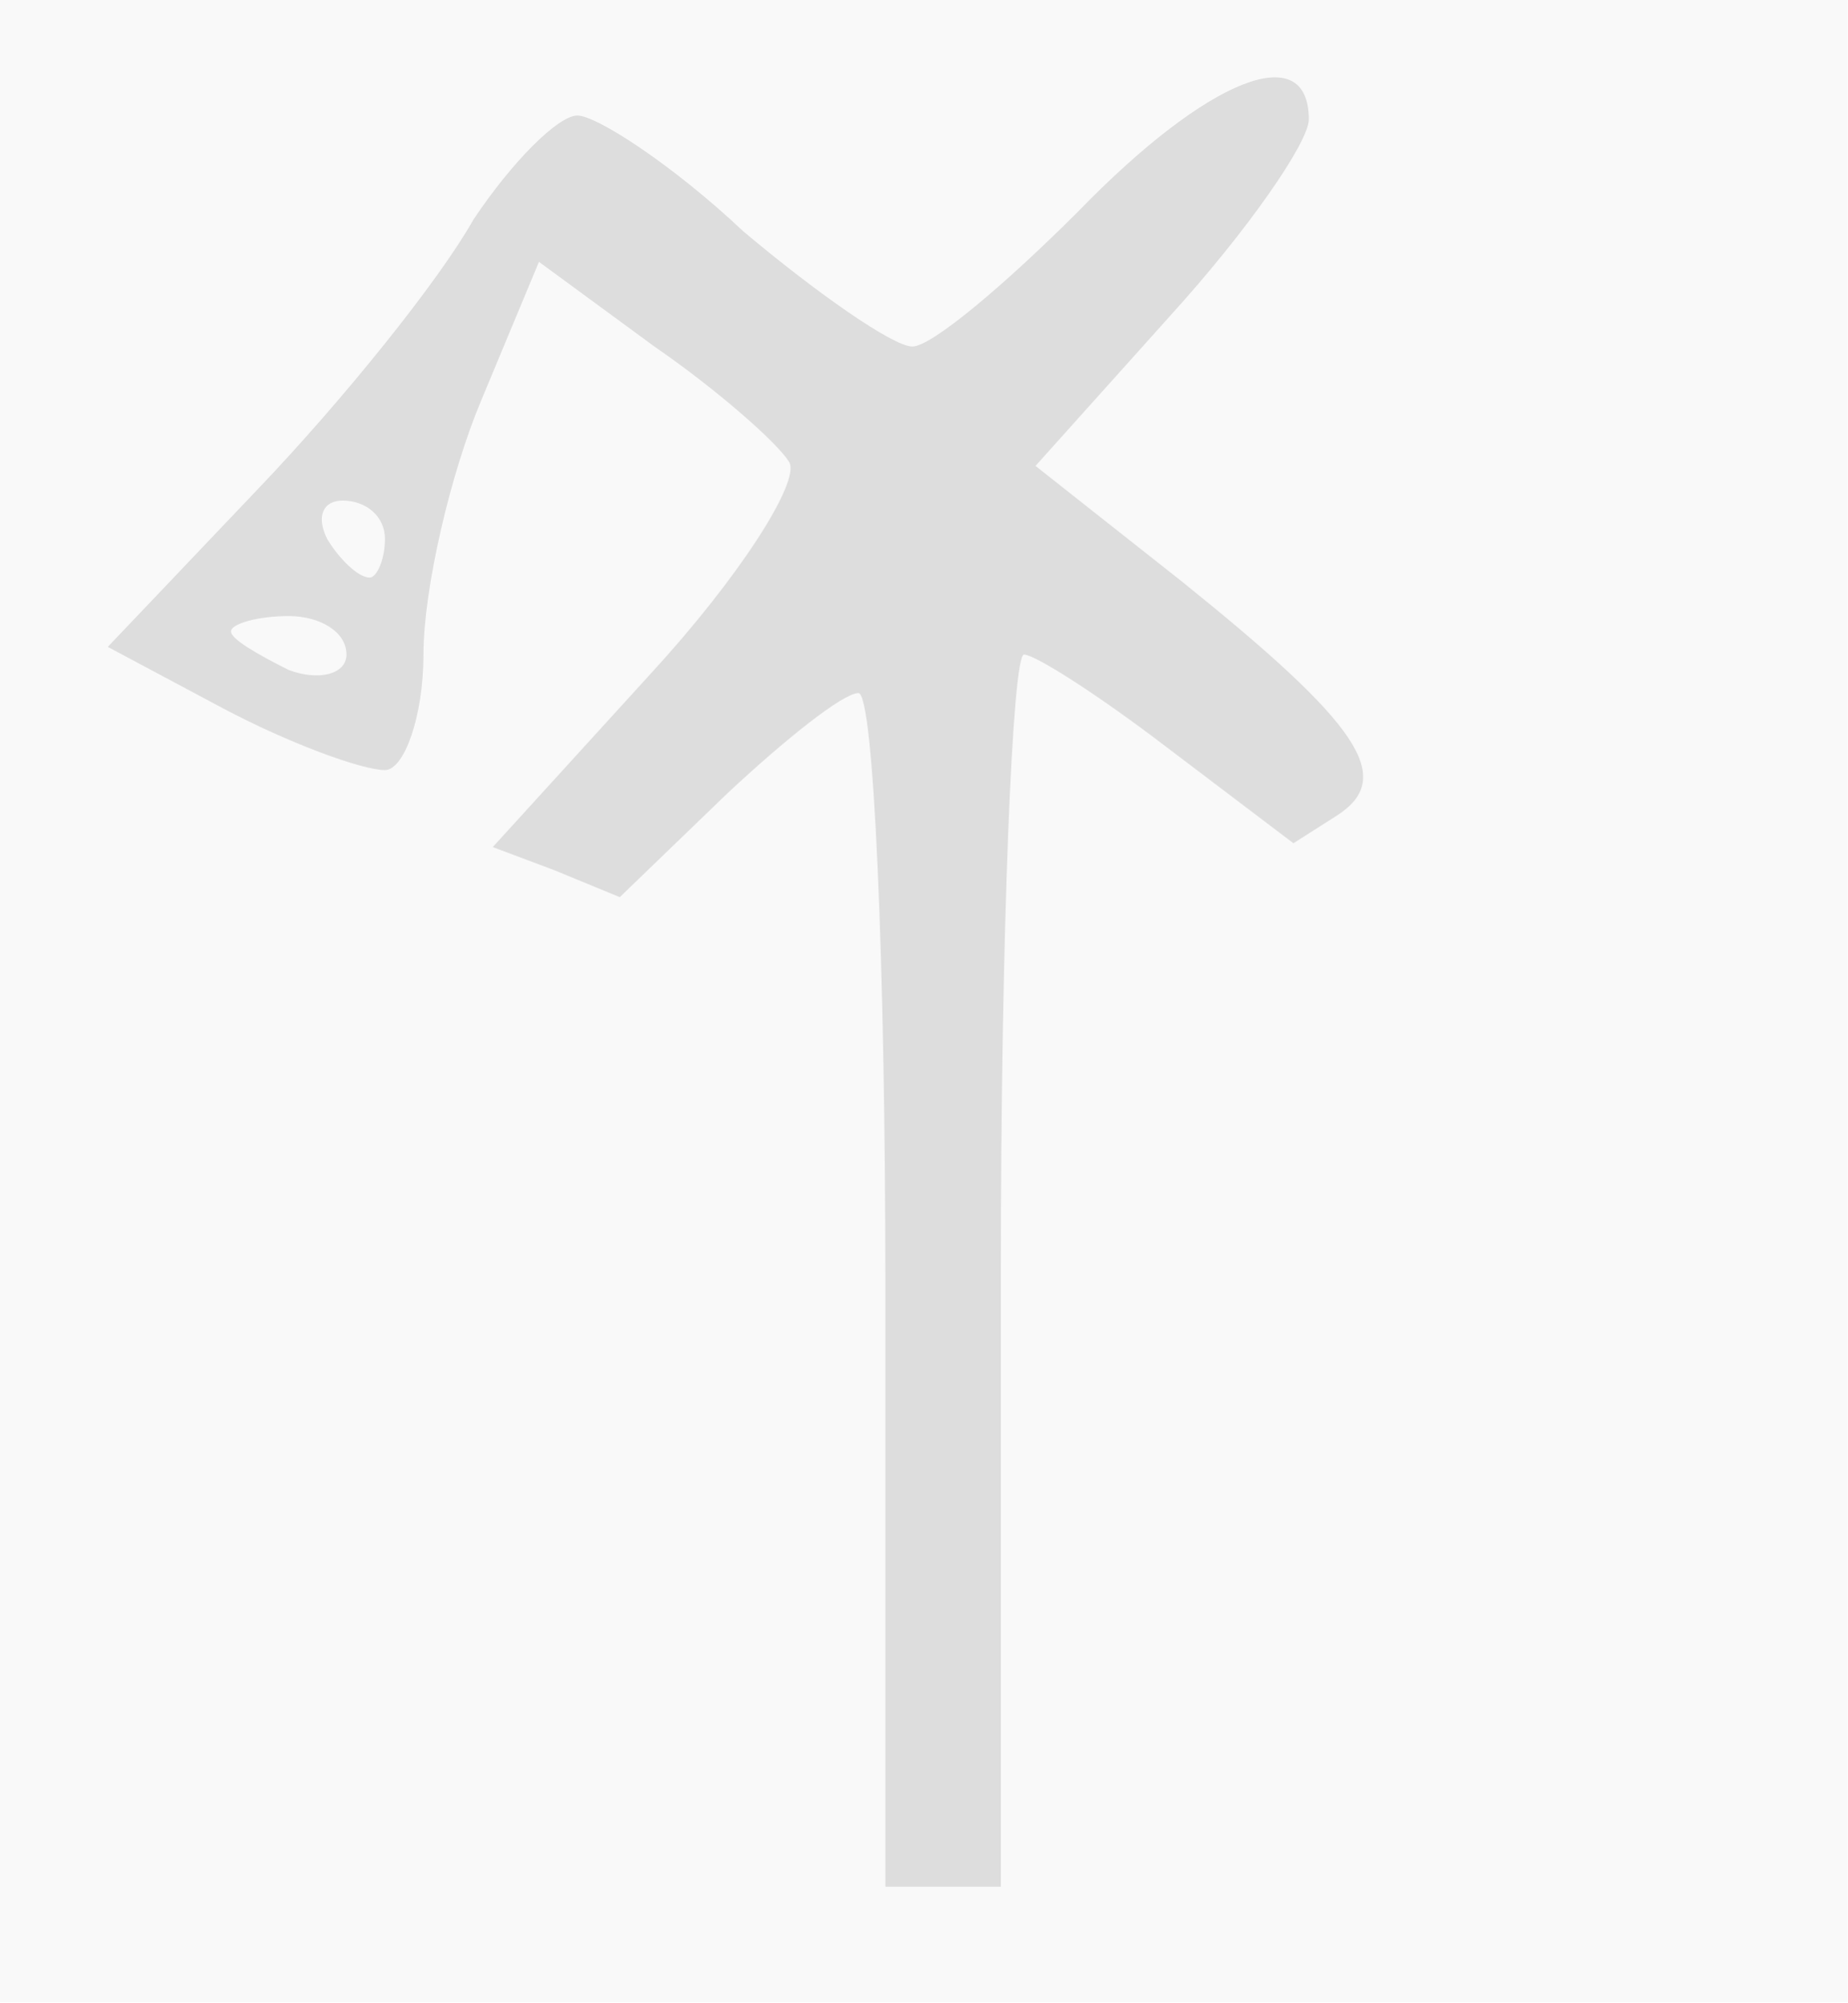
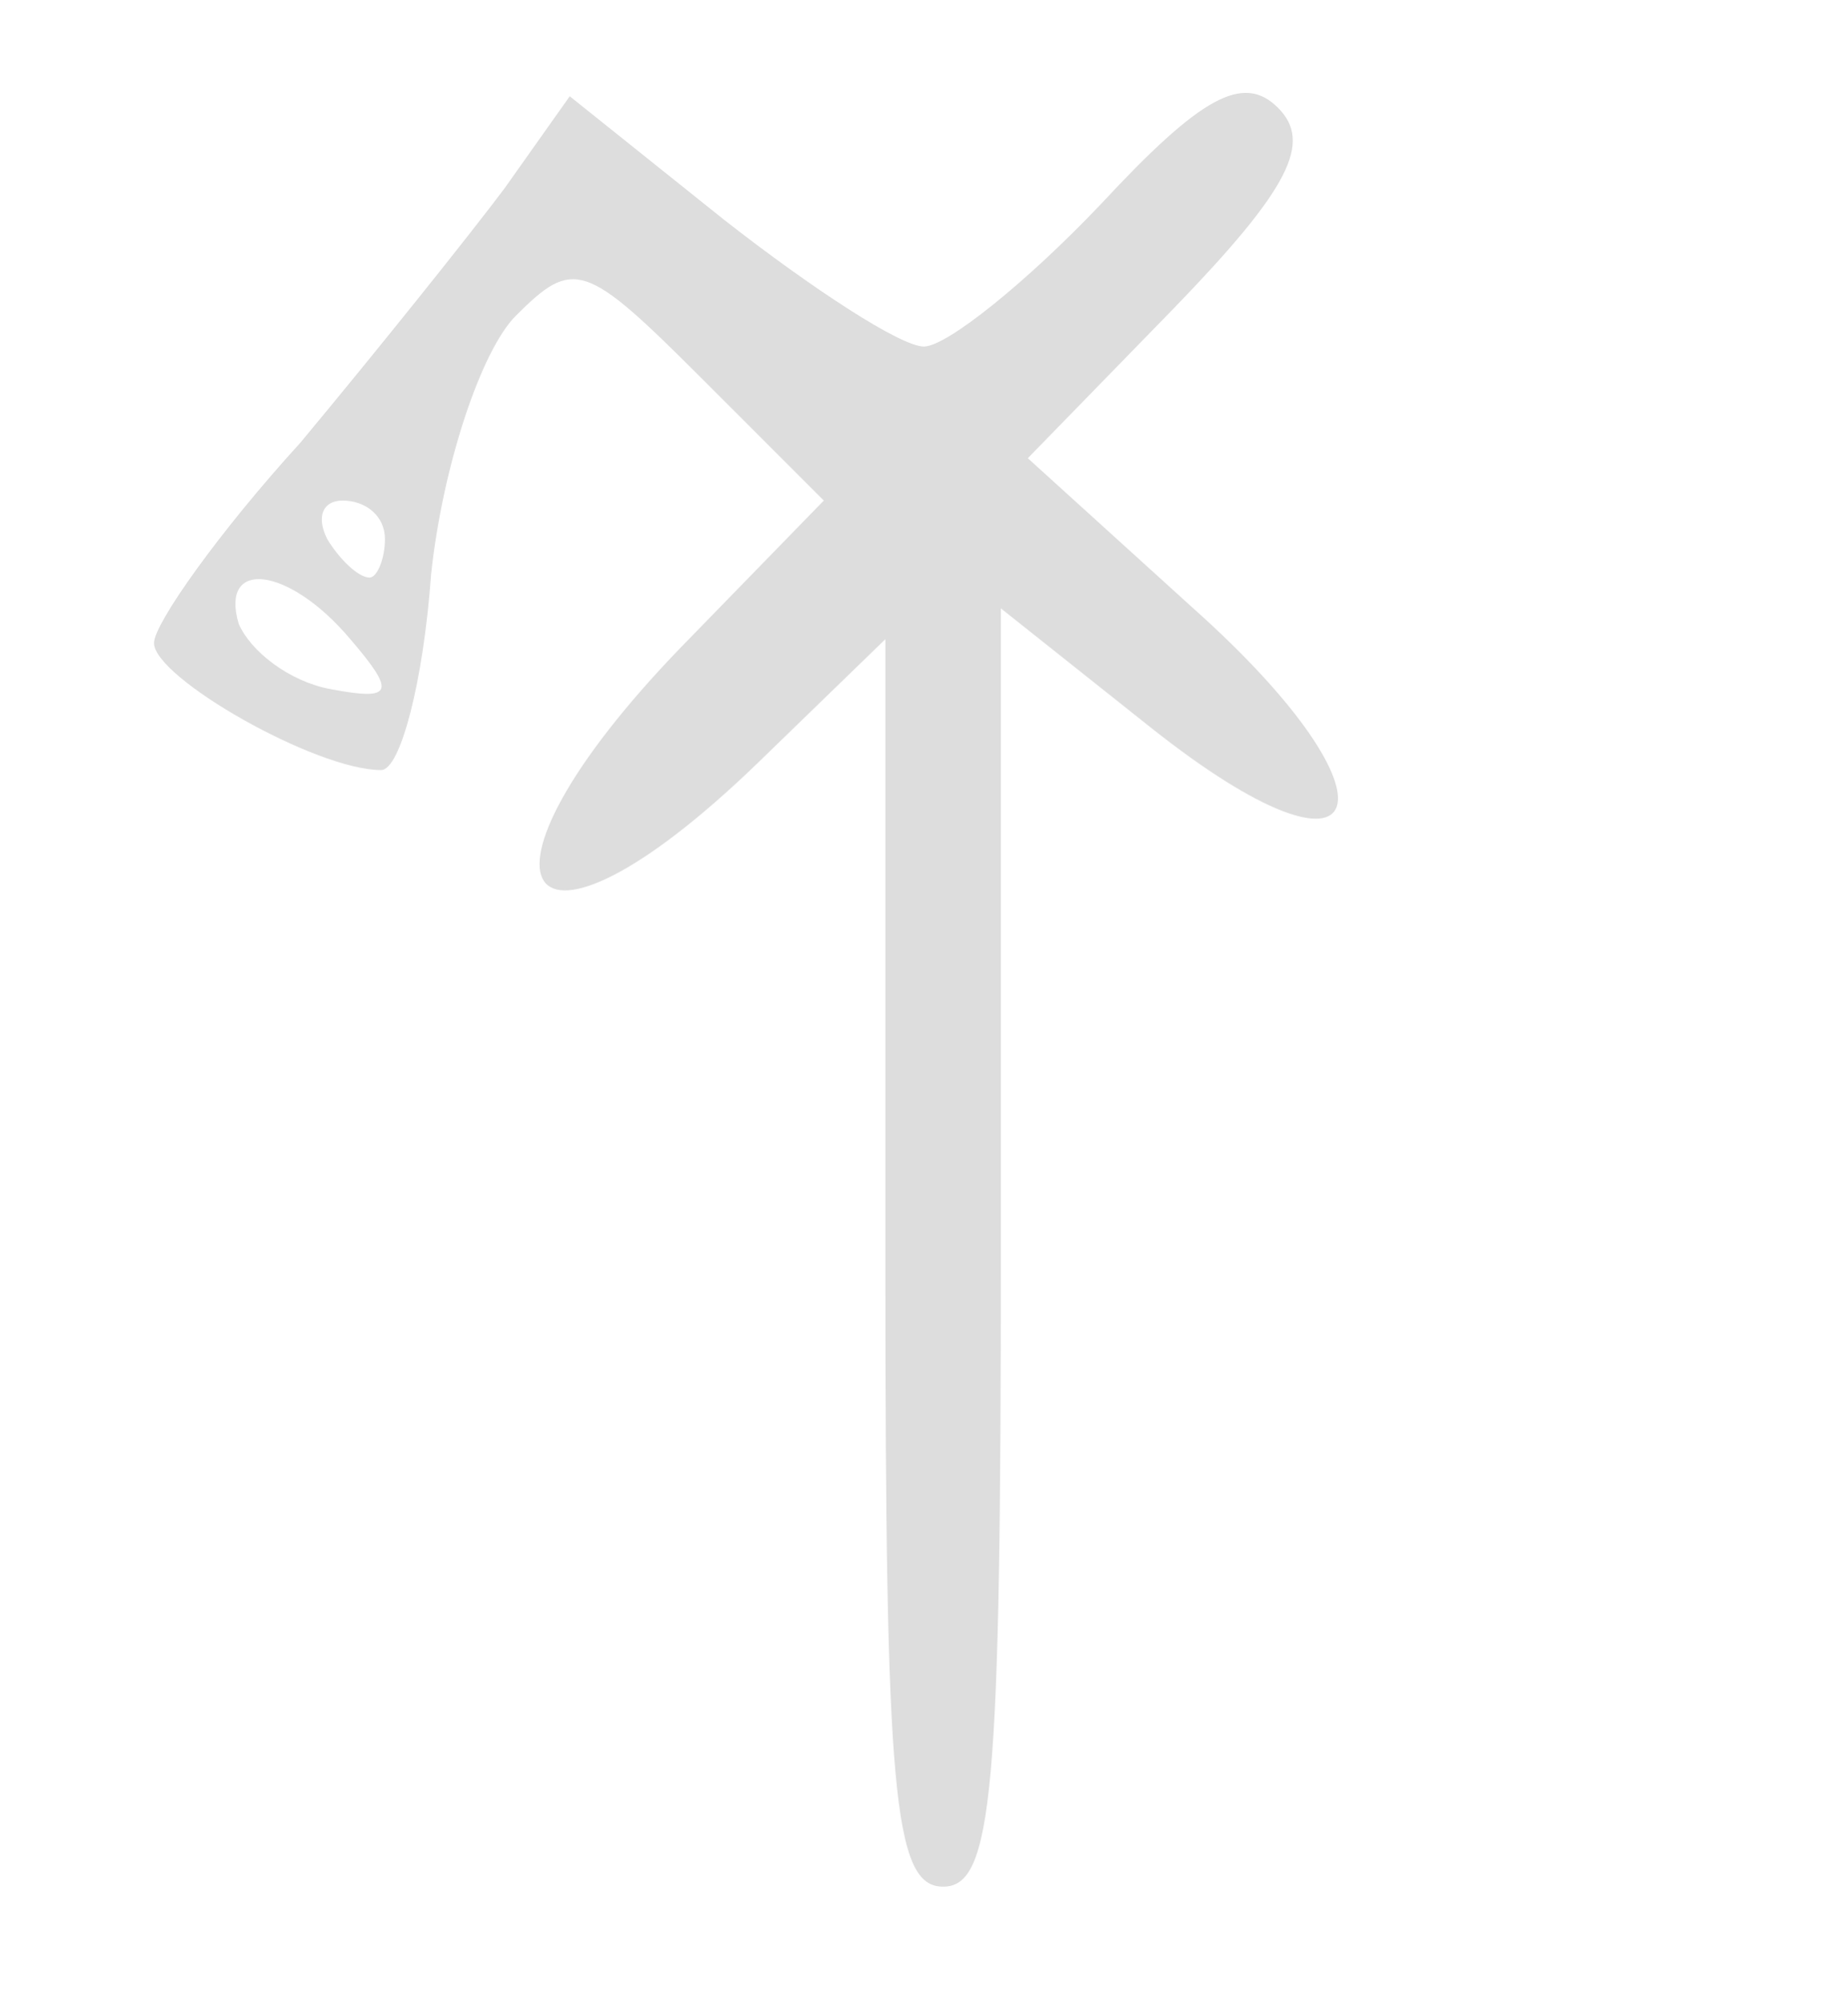
- <svg xmlns="http://www.w3.org/2000/svg" width="48pt" height="52pt" viewBox="0 0 48 52">
-   <g transform="translate(0,52) scale(0.1,-0.1)" fill="#f9f9f9" stroke="none">
-     <path d="M0 260 l0 -260 240 0 240 0 0 260 0 260 -240 0 -240 0 0 -260z m296 190 c-33 -37 -46 -69 -28 -70 4 -1 23 -15 42 -32 l35 -30 -22 11 c-12 6 -25 16 -28 21 -3 6 -15 10 -26 10 l-19 0 -2 -162 -2 -163 -3 158 -4 157 -16 0 c-9 0 -30 -12 -47 -27 l-30 -28 37 43 c20 23 37 49 37 57 0 8 -19 28 -42 45 -22 16 -34 30 -26 30 8 0 25 -11 38 -25 13 -14 33 -25 45 -25 l21 0 34 35 c19 19 36 35 38 35 2 0 -12 -18 -32 -40z" />
-   </g>
+ <svg xmlns="http://www.w3.org/2000/svg" version="1.0" width="48pt" height="52pt" viewBox="0 0 48 52" preserveAspectRatio="xMidYMid meet">
  <g transform="translate(0,52) scale(0.1,-0.1)" fill="#dddddd" stroke="none">
-     <path d="M280 465 c-19 -19 -38 -35 -43 -35 -5 0 -25 14 -44 30 -18 17 -38 30 -43 30 -5 0 -17 -12 -27 -27 -9 -16 -34 -47 -56 -70 l-39 -41 30 -16 c17 -9 36 -16 42 -16 5 0 10 14 10 30 0 17 7 47 15 66 l15 36 30 -22 c16 -11 32 -25 35 -30 3 -5 -13 -30 -36 -55 l-41 -45 16 -6 17 -7 28 27 c15 14 30 26 34 26 4 0 7 -70 7 -155 l0 -155 15 0 15 0 0 160 c0 88 3 160 6 160 3 0 20 -11 37 -24 l33 -25 11 7 c16 10 6 24 -40 61 l-38 30 35 39 c20 22 36 45 36 51 0 21 -26 11 -60 -24z m-180 -85 c0 -5 -2 -10 -4 -10 -3 0 -8 5 -11 10 -3 6 -1 10 4 10 6 0 11 -4 11 -10z m-10 -30 c0 -5 -7 -7 -15 -4 -8 4 -15 8 -15 10 0 2 7 4 15 4 8 0 15 -4 15 -10z" />
+     <path d="M286 467 c-19 -20 -40 -37 -46 -37 -6 0 -29 15 -52 33 l-40 32 -17 -24 c-9 -12 -33 -42 -53 -66 -21 -23 -38 -47 -38 -52 0 -9 42 -33 59 -33 5 0 11 23 13 51 3 28 13 58 22 67 15 15 18 14 48 -16 l32 -32 -37 -38 c-60 -62 -42 -90 20 -30 l33 32 0 -162 c0 -137 2 -162 15 -162 13 0 15 25 15 166 l0 166 39 -31 c58 -46 67 -19 11 31 l-43 39 38 39 c30 31 36 43 27 52 -9 9 -20 3 -46 -25z m-186 -87 c0 -5 -2 -10 -4 -10 -3 0 -8 5 -11 10 -3 6 -1 10 4 10 6 0 11 -4 11 -10z m-9 -26 c12 -14 11 -16 -5 -13 -11 2 -21 10 -24 17 -5 17 13 15 29 -4z" />
  </g>
</svg>
